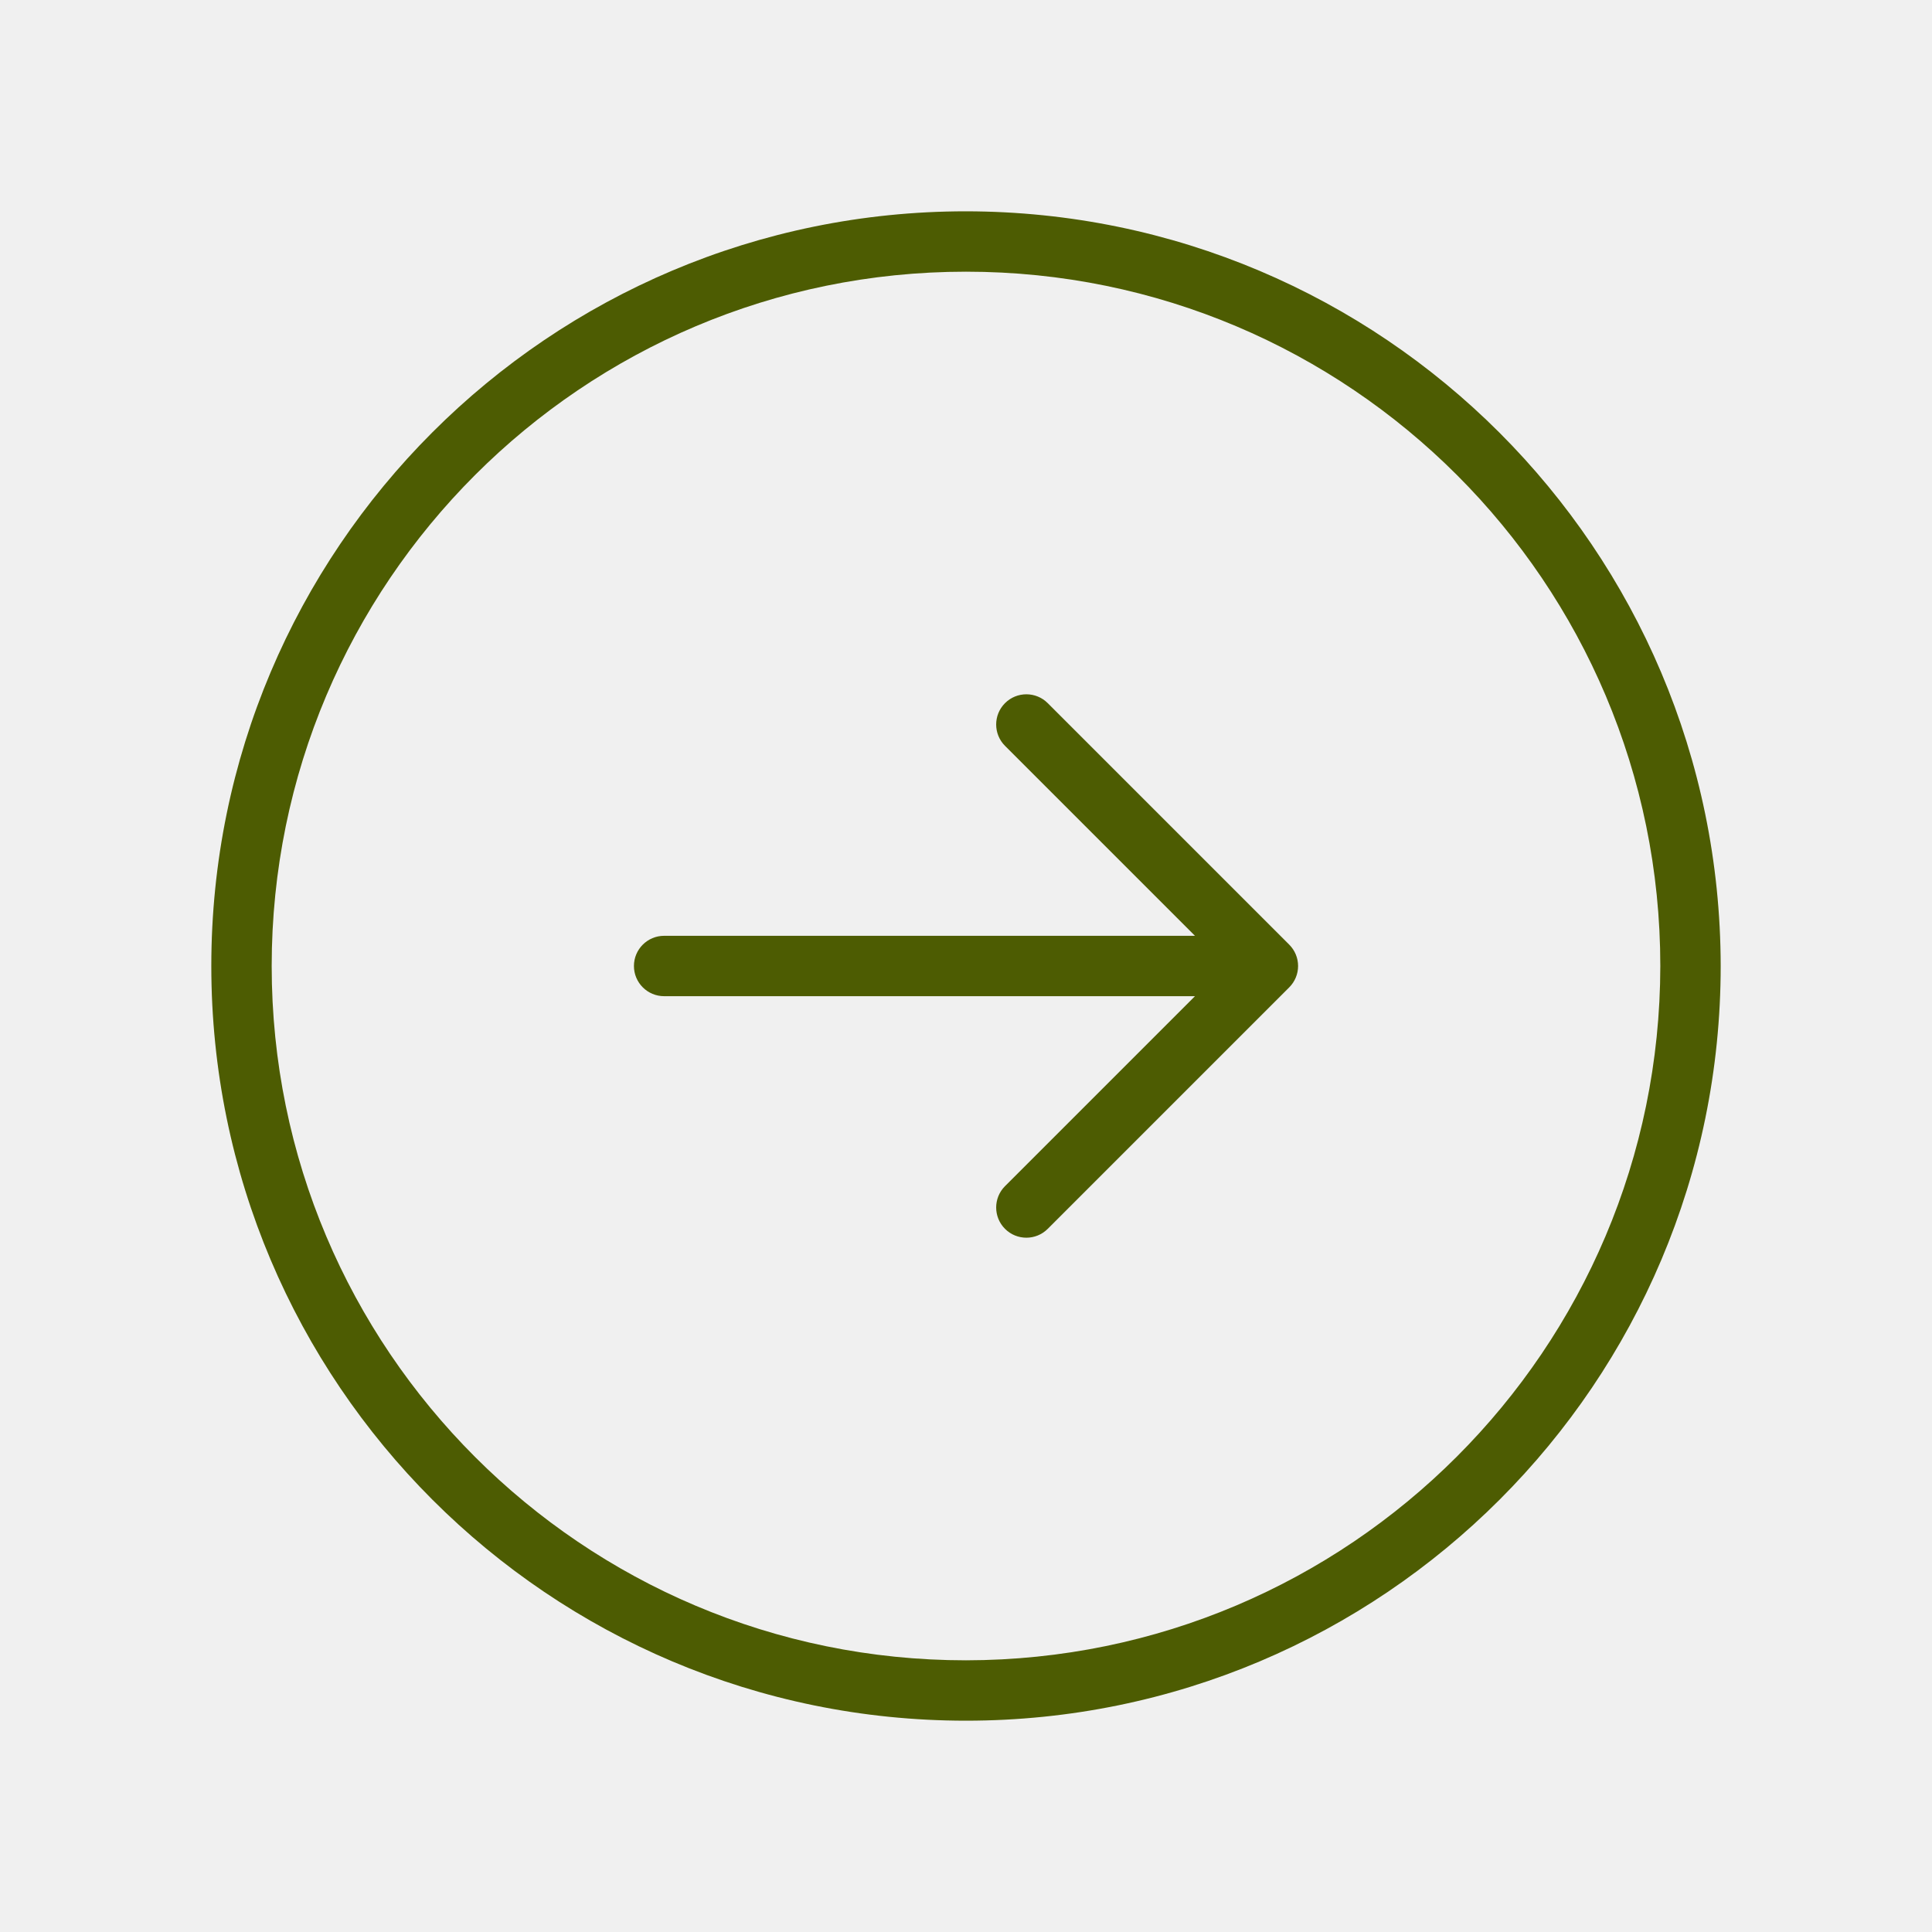
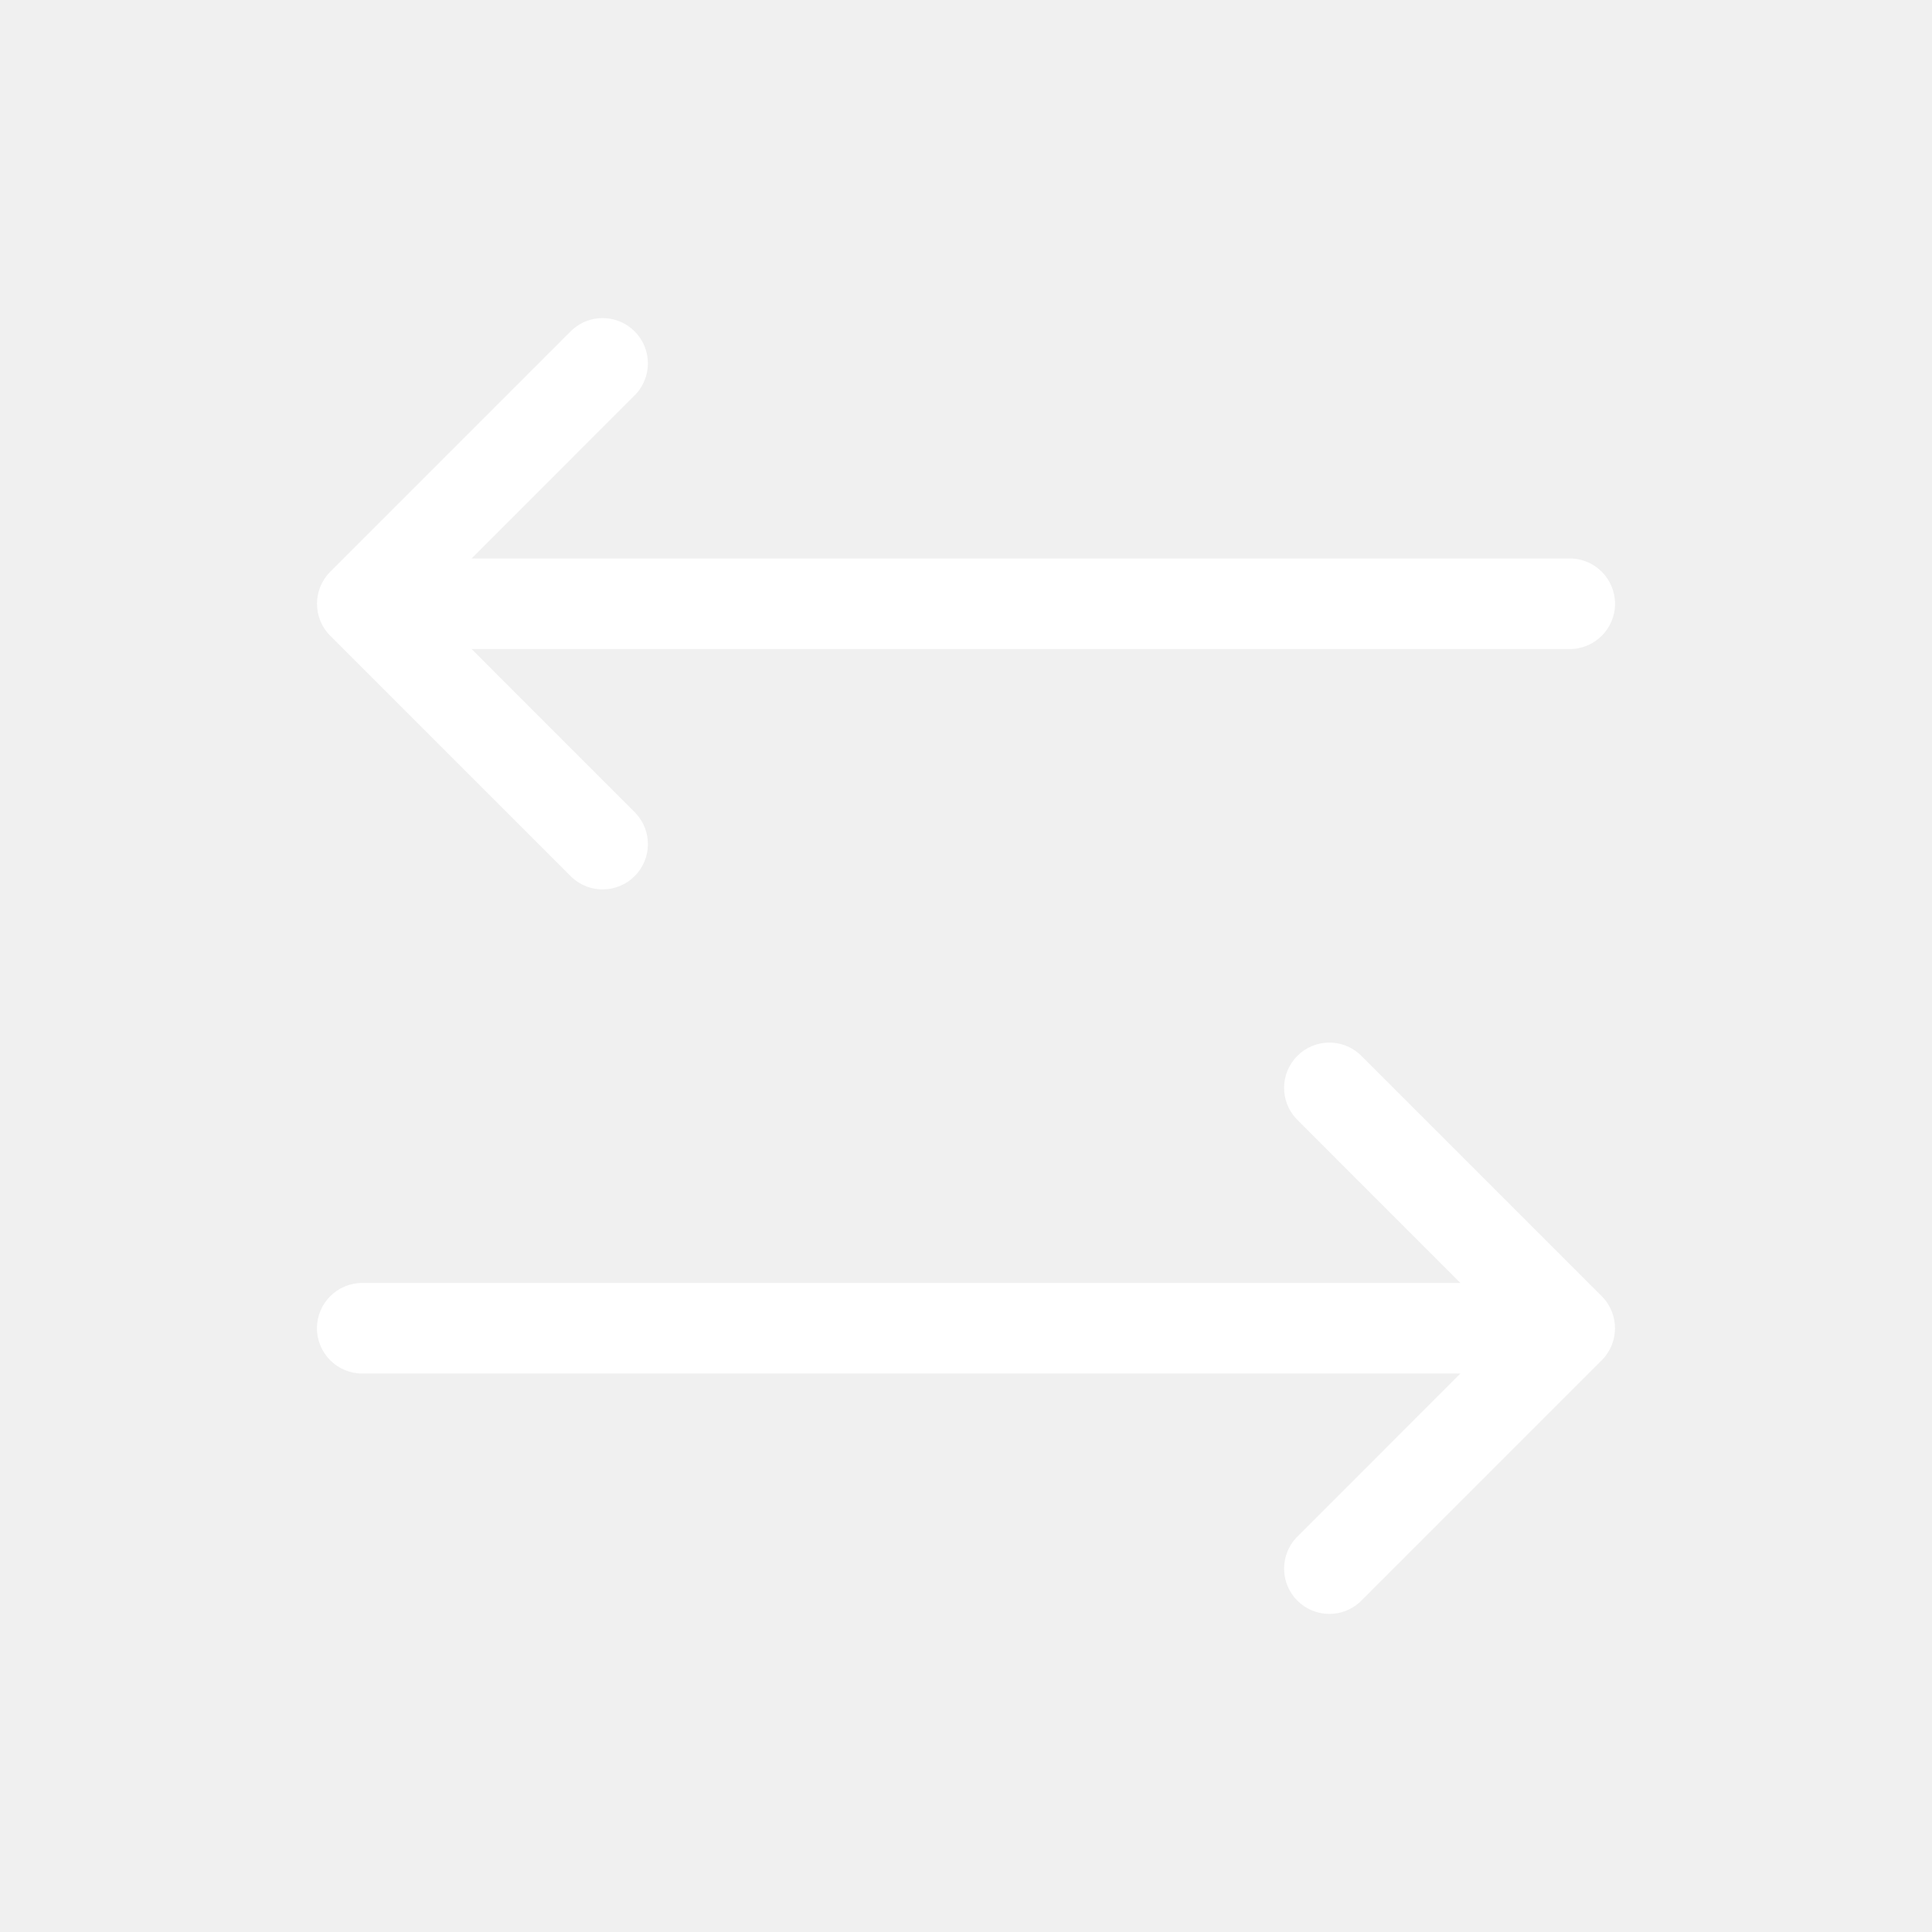
- <svg xmlns="http://www.w3.org/2000/svg" width="60" height="60" fill="#4d5c02" viewBox="0 0 256 256">
-   <path d="M128,28A100,100,0,1,0,228,128,100.11,100.11,0,0,0,128,28Zm0,192a92,92,0,1,1,92-92A92.1,92.1,0,0,1,128,220Zm42.83-94.83a4,4,0,0,1,0,5.66l-32,32a4,4,0,0,1-5.66-5.66L158.34,132H88a4,4,0,0,1,0-8h70.34L133.17,98.83a4,4,0,0,1,5.66-5.66Z" />
+ <svg xmlns="http://www.w3.org/2000/svg" width="32" height="32" fill="#ffffff" viewBox="0 0 256 256">
+   <path d="M212.24,171.76a6,6,0,0,1,0,8.48l-32,32a6,6,0,0,1-8.48-8.48L193.51,182H48a6,6,0,0,1,0-12H193.51l-21.75-21.76a6,6,0,0,1,8.48-8.48ZM75.76,116.24a6,6,0,0,0,8.48-8.48L62.49,86H208a6,6,0,0,0,0-12H62.49L84.24,52.24a6,6,0,0,0-8.48-8.48l-32,32a6,6,0,0,0,0,8.48Z" />
</svg>
